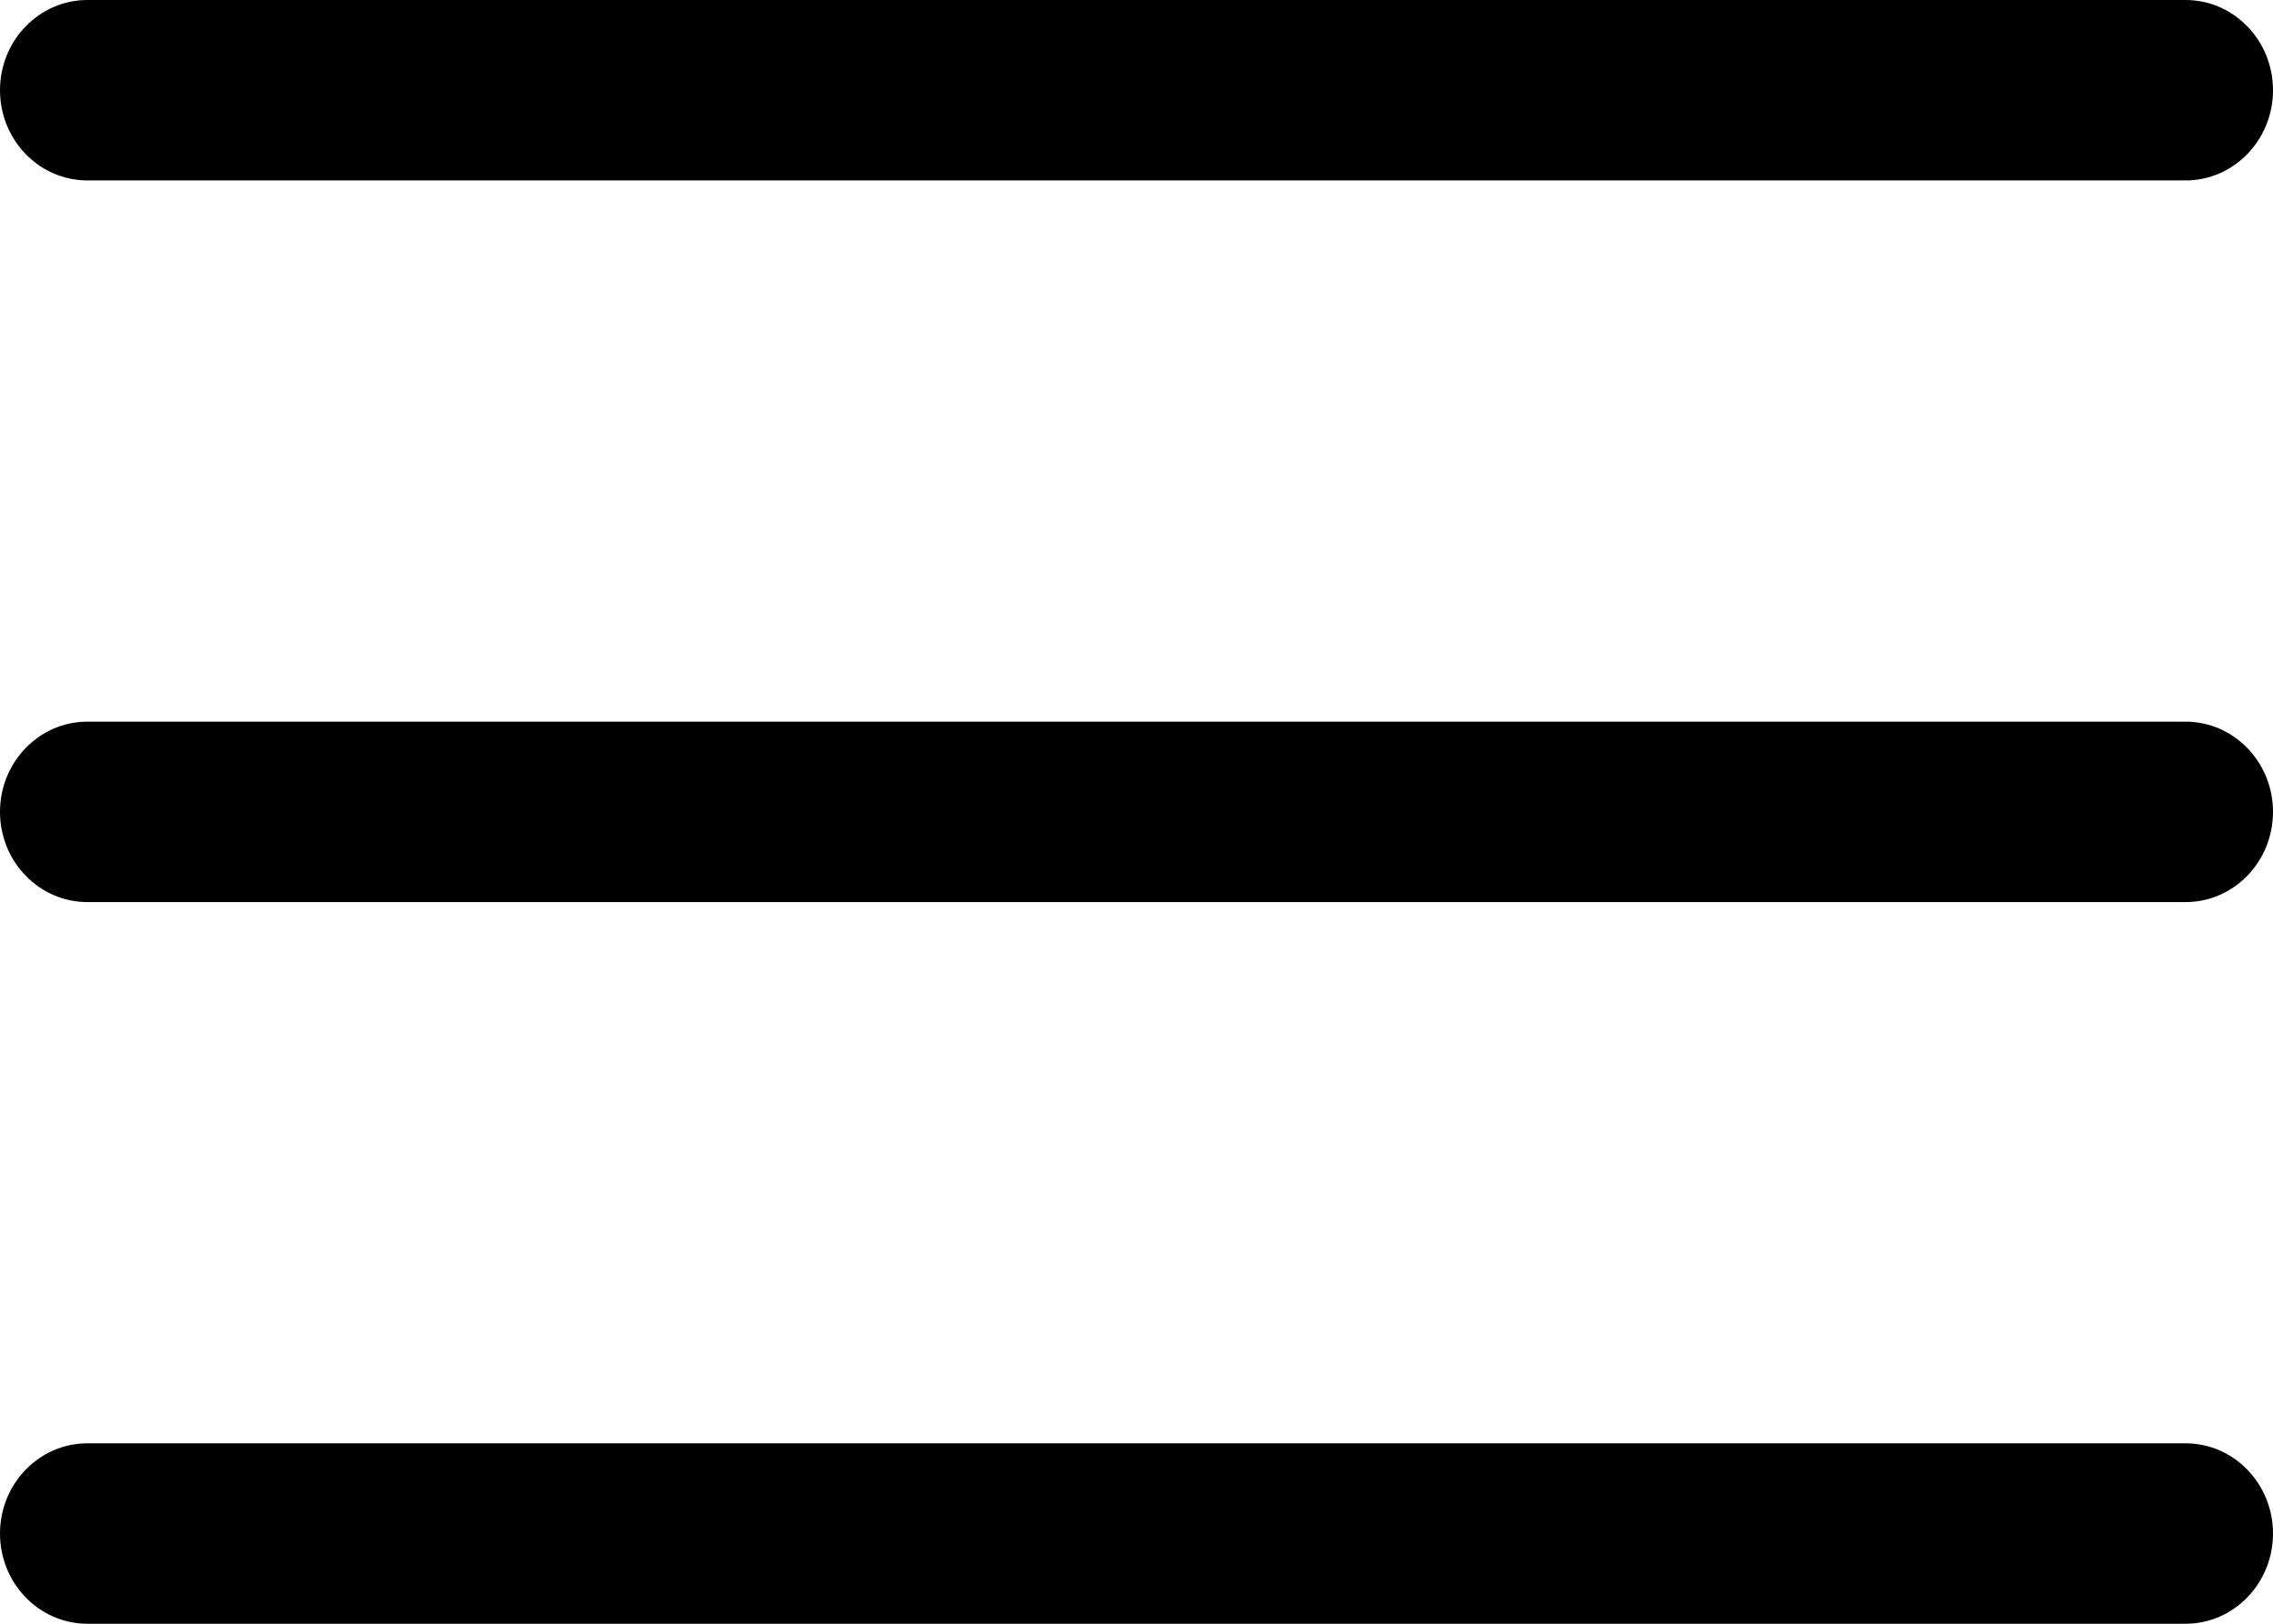
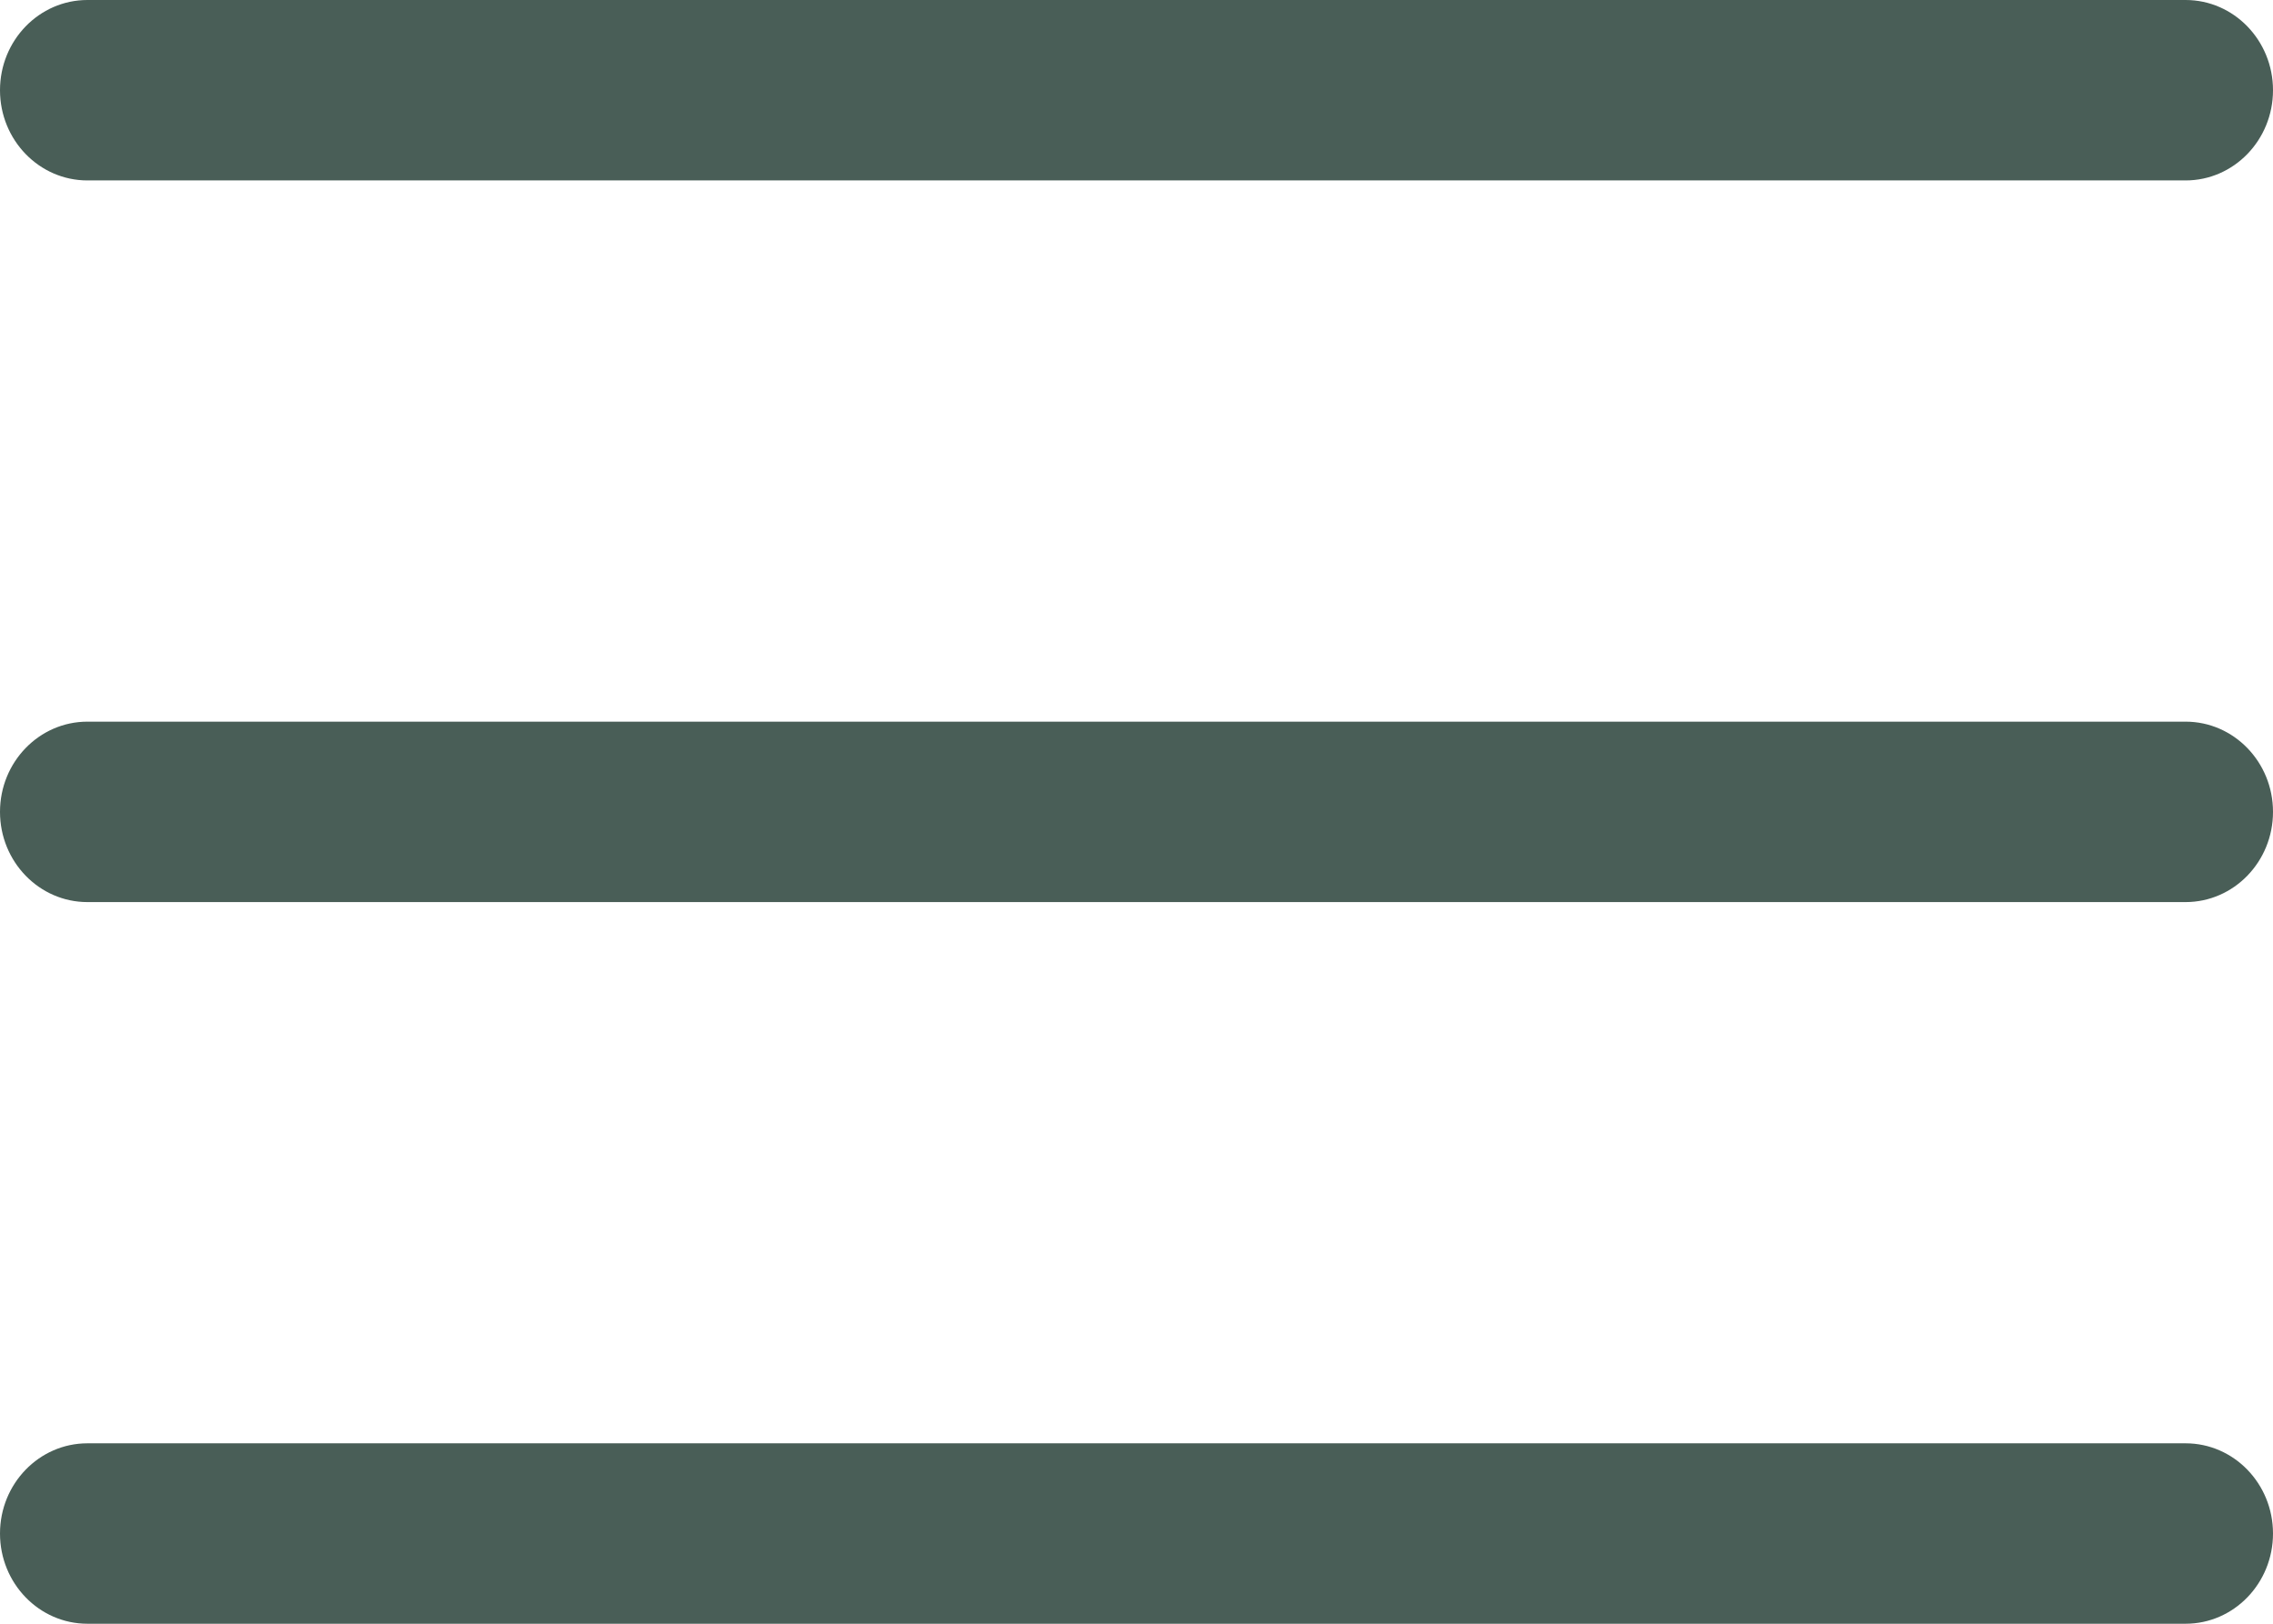
<svg xmlns="http://www.w3.org/2000/svg" width="35" height="25" viewBox="0 0 35 25" fill="none">
-   <path fill-rule="evenodd" clip-rule="evenodd" d="M1.346 0C0.603 0 0 0.622 0 1.389C0 2.156 0.603 2.778 1.346 2.778H33.654C34.397 2.778 35 2.156 35 1.389C35 0.622 34.397 0 33.654 0H1.346ZM0 12.5C0 11.733 0.603 11.111 1.346 11.111H33.654C34.397 11.111 35 11.733 35 12.5C35 13.267 34.397 13.889 33.654 13.889H1.346C0.603 13.889 0 13.267 0 12.5ZM0 23.611C0 22.844 0.603 22.222 1.346 22.222H33.654C34.397 22.222 35 22.844 35 23.611C35 24.378 34.397 25 33.654 25H1.346C0.603 25 0 24.378 0 23.611Z" fill="black" />
+   <path fill-rule="evenodd" clip-rule="evenodd" d="M1.346 0C0.603 0 0 0.622 0 1.389C0 2.156 0.603 2.778 1.346 2.778H33.654C34.397 2.778 35 2.156 35 1.389C35 0.622 34.397 0 33.654 0H1.346ZM0 12.5C0 11.733 0.603 11.111 1.346 11.111H33.654C34.397 11.111 35 11.733 35 12.5C35 13.267 34.397 13.889 33.654 13.889H1.346C0.603 13.889 0 13.267 0 12.5ZM0 23.611C0 22.844 0.603 22.222 1.346 22.222H33.654C34.397 22.222 35 22.844 35 23.611C35 24.378 34.397 25 33.654 25H1.346C0.603 25 0 24.378 0 23.611Z" fill="#495E57" />
</svg>
